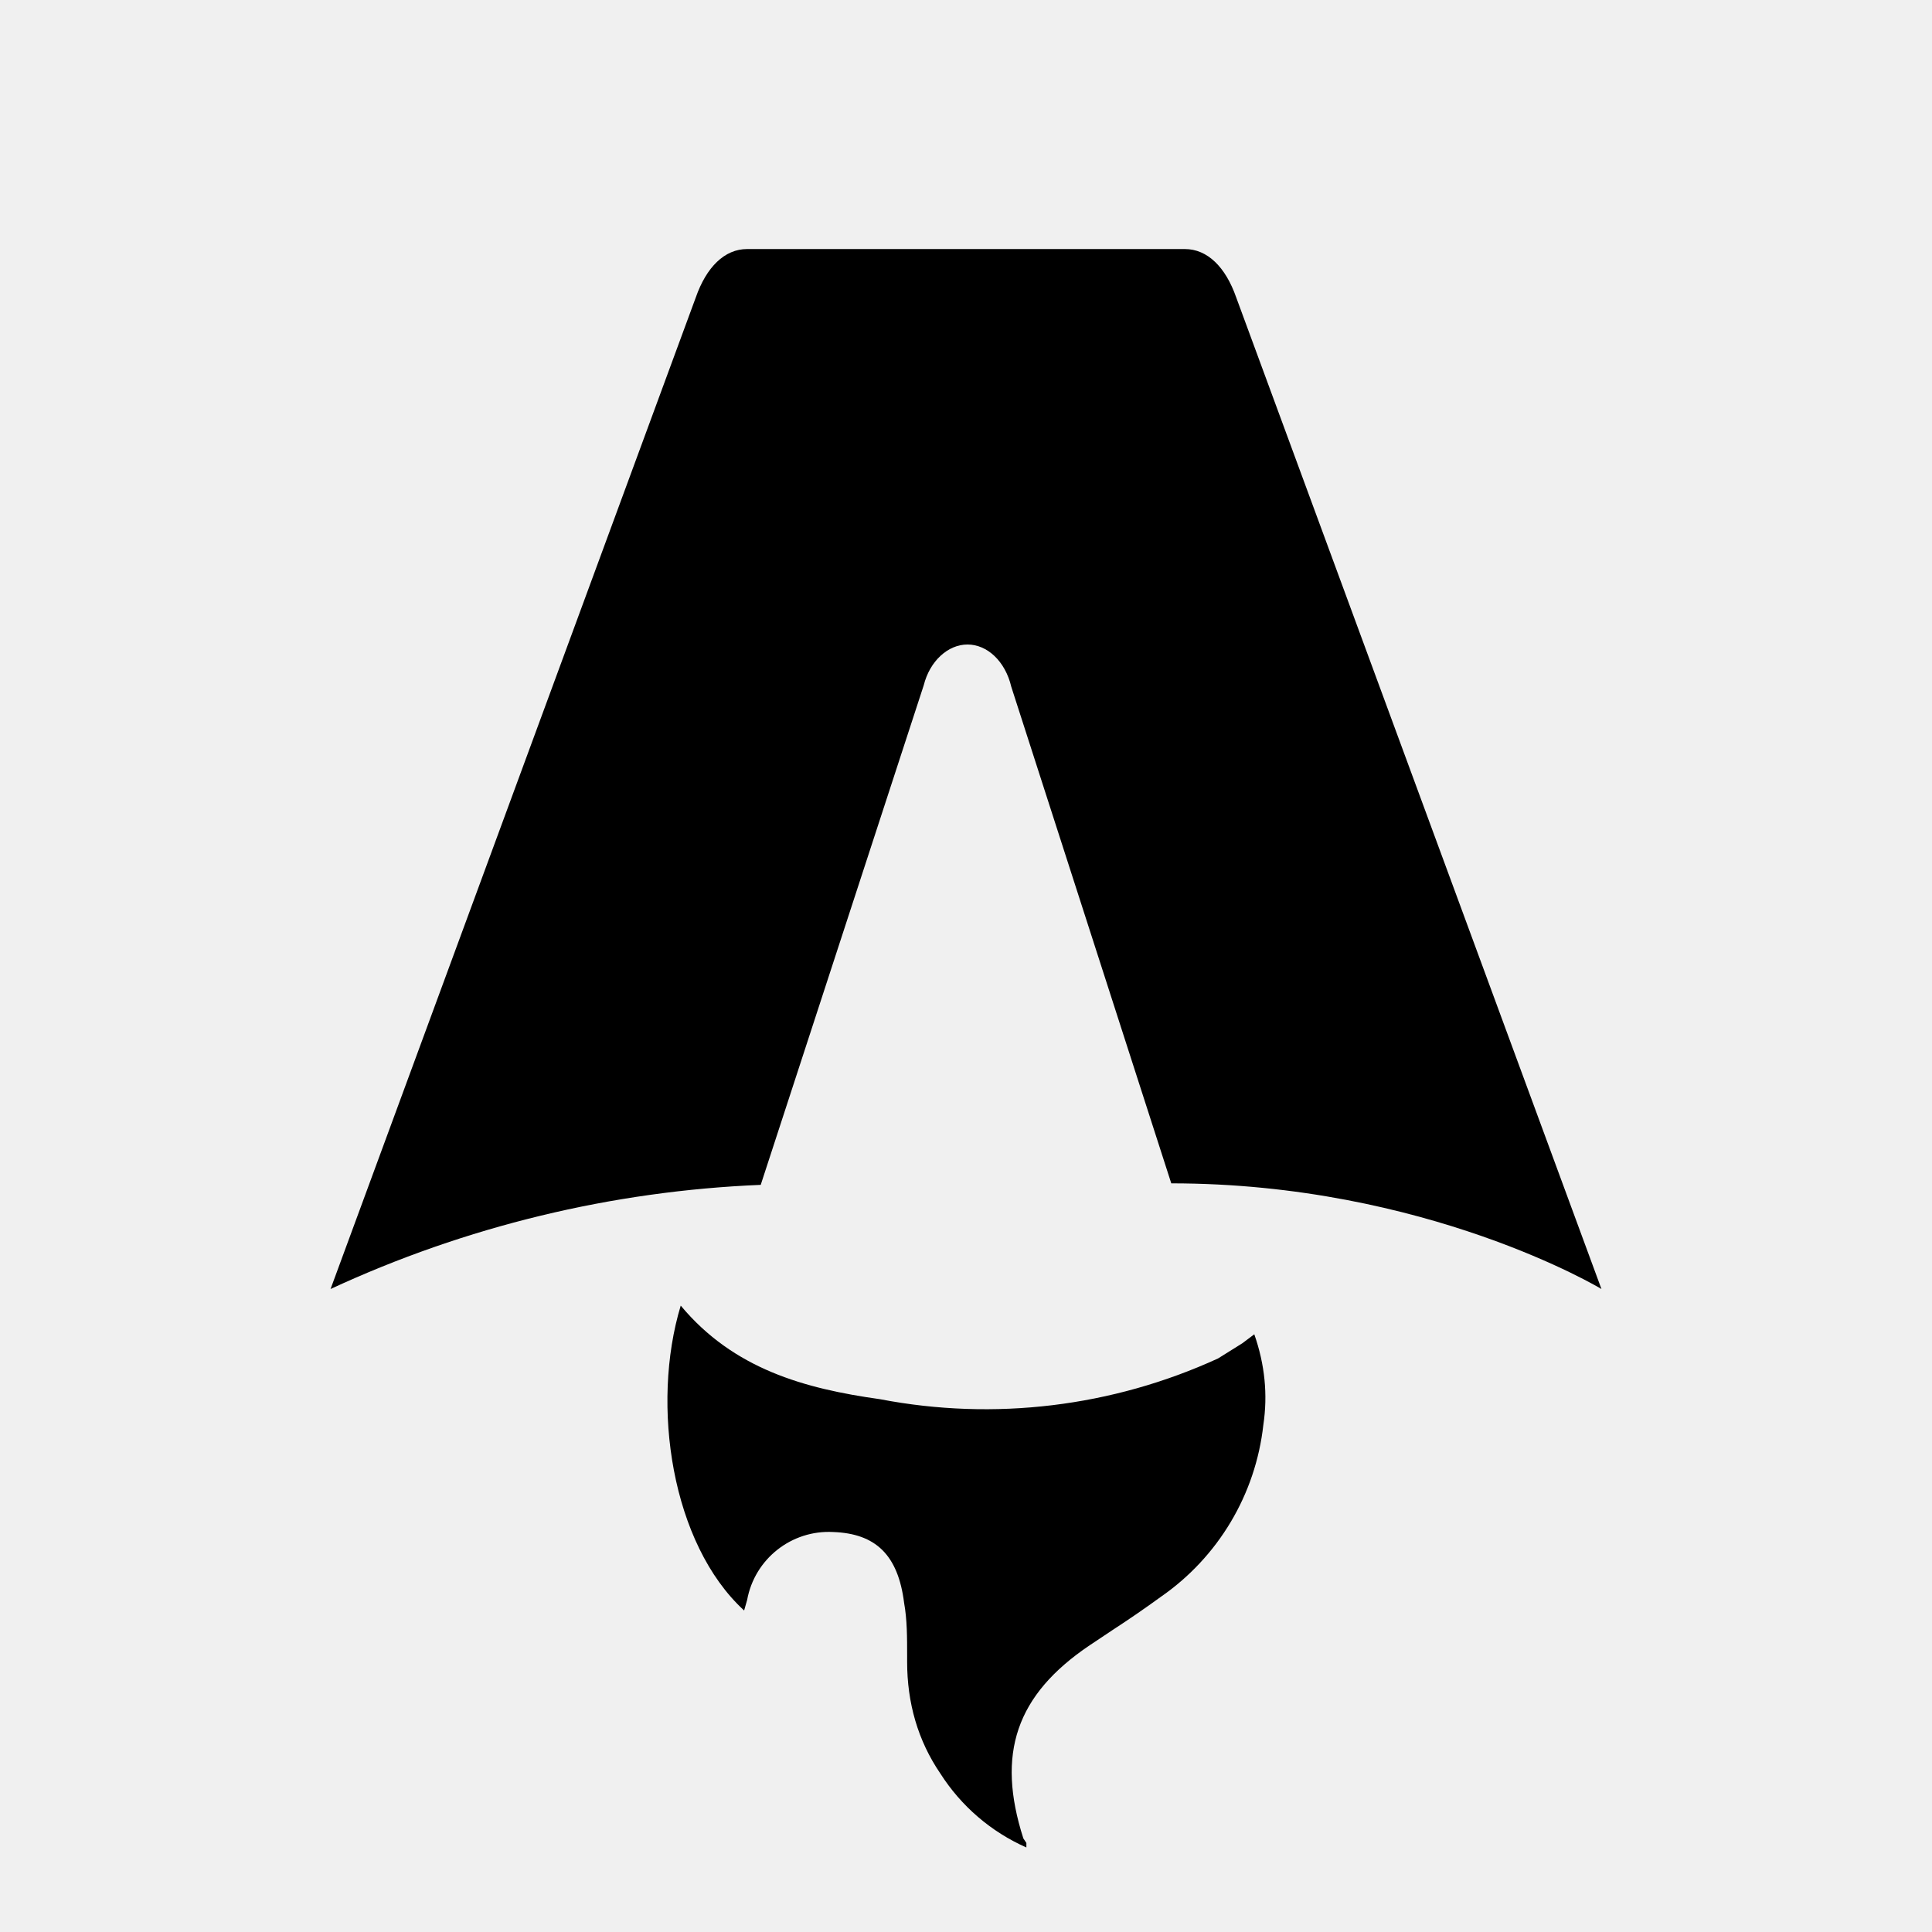
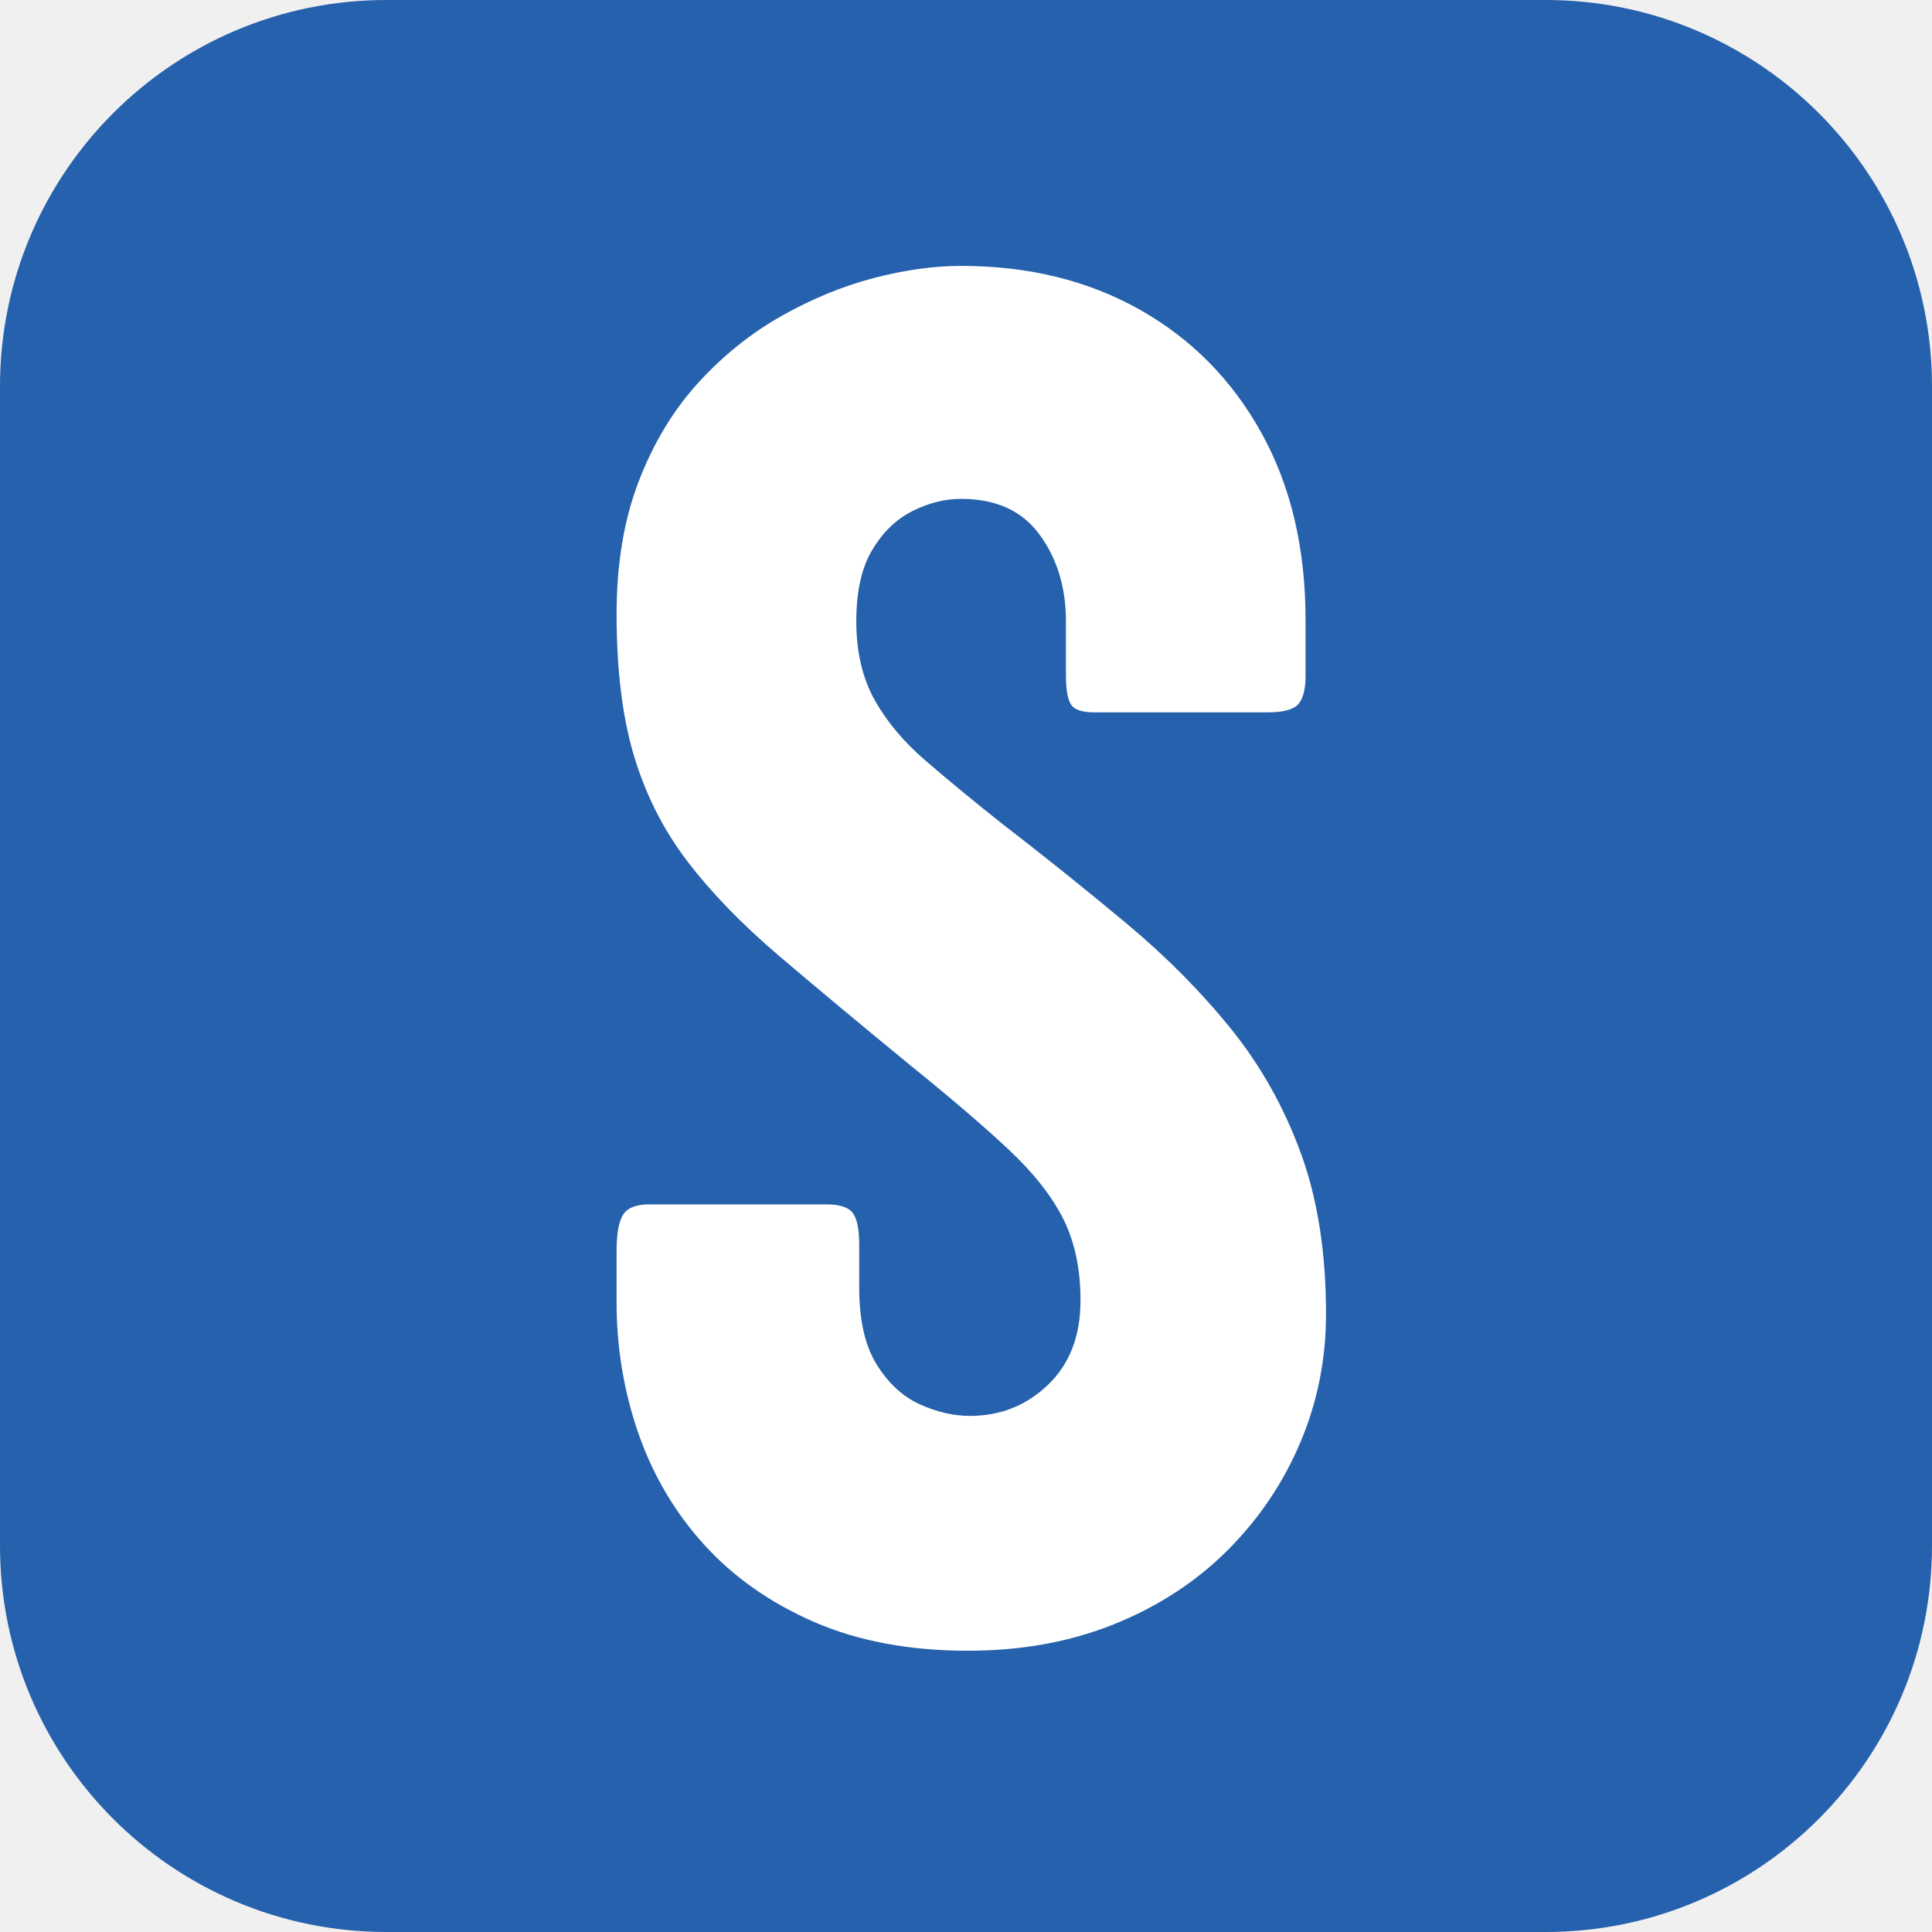
- <svg xmlns="http://www.w3.org/2000/svg" fill="none" viewBox="0 0 128 128">
-   <path d="M50.4 78.5a75.1 75.1 0 0 0-28.5 6.9l24.2-65.7c.7-2 1.9-3.2 3.4-3.2h29c1.5 0 2.7 1.2 3.4 3.2l24.2 65.7s-11.6-7-28.5-7L67 45.5c-.4-1.7-1.6-2.8-2.9-2.8-1.3 0-2.5 1.1-2.9 2.7L50.4 78.5Zm-1.1 28.2Zm-4.2-20.2c-2 6.6-.6 15.8 4.2 20.2a17.5 17.5 0 0 1 .2-.7 5.5 5.5 0 0 1 5.7-4.5c2.8.1 4.3 1.5 4.7 4.7.2 1.1.2 2.3.2 3.5v.4c0 2.7.7 5.2 2.2 7.4a13 13 0 0 0 5.7 4.9v-.3l-.2-.3c-1.8-5.6-.5-9.5 4.4-12.8l1.5-1a73 73 0 0 0 3.2-2.2 16 16 0 0 0 6.8-11.4c.3-2 .1-4-.6-6l-.8.6-1.6 1a37 37 0 0 1-22.4 2.7c-5-.7-9.7-2-13.2-6.2Z" />
-   <style>
-         path { fill: #000; }
-         @media (prefers-color-scheme: dark) {
-             path { fill: #FFF; }
-         }
-     </style>
+ <svg xmlns="http://www.w3.org/2000/svg" width="500" zoomAndPan="magnify" viewBox="0 0 375 375" height="500" preserveAspectRatio="xMidYMid meet" version="1.0">
+   <defs>
+     <g />
+     <clipPath id="3ea58a4e38">
+       <path d="M 75 0 L 300 0 C 341.422 0 375 33.578 375 75 L 375 300 C 375 341.422 341.422 375 300 375 L 75 375 C 33.578 375 0 341.422 0 300 L 0 75 C 0 33.578 33.578 0 75 0 Z M 75 0 " clip-rule="nonzero" />
+     </clipPath>
+     <clipPath id="6d0da8481c">
+       <path d="M 0 0 L 375 0 L 375 375 L 0 375 Z M 0 0 " clip-rule="nonzero" />
+     </clipPath>
+     <clipPath id="0661cfa67c">
+       <path d="M 75 0 L 300 0 C 341.422 0 375 33.578 375 75 L 375 300 C 375 341.422 341.422 375 300 375 L 75 375 C 33.578 375 0 341.422 0 300 L 0 75 C 0 33.578 33.578 0 75 0 Z M 75 0 " clip-rule="nonzero" />
+     </clipPath>
+     <clipPath id="89cc0e42ef">
+       <rect x="0" width="375" y="0" height="375" />
+     </clipPath>
+     <clipPath id="55c7bb5f37">
+       <rect x="0" width="153" y="0" height="375" />
+     </clipPath>
+   </defs>
+   <g clip-path="url(#3ea58a4e38)">
+     <g transform="matrix(1, 0, 0, 1, 0, 0)">
+       <g clip-path="url(#89cc0e42ef)">
+         <g clip-path="url(#6d0da8481c)">
+           <g clip-path="url(#0661cfa67c)">
+             <rect x="-82.5" width="540" fill="#2561ac" height="540" y="-82.5" fill-opacity="1" />
+           </g>
+         </g>
+       </g>
+     </g>
+   </g>
+   <g transform="matrix(1, 0, 0, 1, 111, 0)">
+     <g clip-path="url(#55c7bb5f37)">
+       <g fill="#ffffff" fill-opacity="1">
+         <g transform="translate(1.145735, 316.2657)">
+           <g>
+             <path d="M 94.75 -185.156 L 94.75 -195.703 C 94.75 -202.234 93.051 -207.82 89.656 -212.469 C 86.27 -217.113 81.188 -219.438 74.406 -219.438 C 71.258 -219.438 68.117 -218.648 64.984 -217.078 C 61.848 -215.516 59.242 -213.004 57.172 -209.547 C 55.098 -206.098 54.062 -201.484 54.062 -195.703 C 54.062 -189.805 55.223 -184.754 57.547 -180.547 C 59.867 -176.336 63.133 -172.41 67.344 -168.766 C 71.551 -165.129 76.414 -161.113 81.938 -156.719 C 90.727 -149.938 98.953 -143.344 106.609 -136.938 C 114.273 -130.531 120.992 -123.75 126.766 -116.594 C 132.547 -109.438 137.066 -101.398 140.328 -92.484 C 143.598 -83.566 145.234 -73.145 145.234 -61.219 C 145.234 -52.426 143.566 -44.102 140.234 -36.25 C 136.91 -28.406 132.203 -21.438 126.109 -15.344 C 120.016 -9.258 112.695 -4.488 104.156 -1.031 C 95.625 2.414 86.145 4.141 75.719 4.141 C 64.414 4.141 54.492 2.289 45.953 -1.406 C 37.422 -5.113 30.297 -10.109 24.578 -16.391 C 18.867 -22.672 14.598 -29.891 11.766 -38.047 C 8.941 -46.211 7.531 -54.691 7.531 -63.484 L 7.531 -73.469 C 7.531 -76.727 7.938 -79.047 8.75 -80.422 C 9.57 -81.805 11.301 -82.5 13.938 -82.5 L 48.219 -82.5 C 50.852 -82.5 52.578 -81.93 53.391 -80.797 C 54.211 -79.672 54.625 -77.664 54.625 -74.781 L 54.625 -66.297 C 54.625 -60.023 55.754 -55.066 58.016 -51.422 C 60.273 -47.773 63.066 -45.195 66.391 -43.688 C 69.723 -42.188 72.957 -41.438 76.094 -41.438 C 82 -41.438 87.055 -43.445 91.266 -47.469 C 95.473 -51.488 97.578 -56.953 97.578 -63.859 C 97.578 -70.004 96.445 -75.305 94.188 -79.766 C 91.926 -84.223 88.375 -88.711 83.531 -93.234 C 78.695 -97.754 72.391 -103.156 64.609 -109.438 C 54.816 -117.477 46.305 -124.57 39.078 -130.719 C 31.859 -136.875 25.926 -142.992 21.281 -149.078 C 16.633 -155.172 13.18 -161.984 10.922 -169.516 C 8.66 -177.055 7.531 -186.227 7.531 -197.031 C 7.531 -206.82 8.973 -215.453 11.859 -222.922 C 14.754 -230.398 18.617 -236.773 23.453 -242.047 C 28.285 -247.316 33.648 -251.613 39.547 -254.938 C 45.453 -258.27 51.414 -260.723 57.438 -262.297 C 63.469 -263.867 69.125 -264.656 74.406 -264.656 C 87.469 -264.656 99.02 -261.828 109.062 -256.172 C 119.102 -250.523 126.977 -242.551 132.688 -232.25 C 138.406 -221.957 141.266 -209.836 141.266 -195.891 L 141.266 -185.156 C 141.266 -182.52 140.797 -180.664 139.859 -179.594 C 138.922 -178.531 136.941 -178 133.922 -178 L 100.203 -178 C 97.816 -178 96.312 -178.531 95.688 -179.594 C 95.062 -180.664 94.75 -182.52 94.75 -185.156 Z M 94.75 -185.156 " />
+           </g>
+         </g>
+       </g>
+     </g>
+   </g>
</svg>
